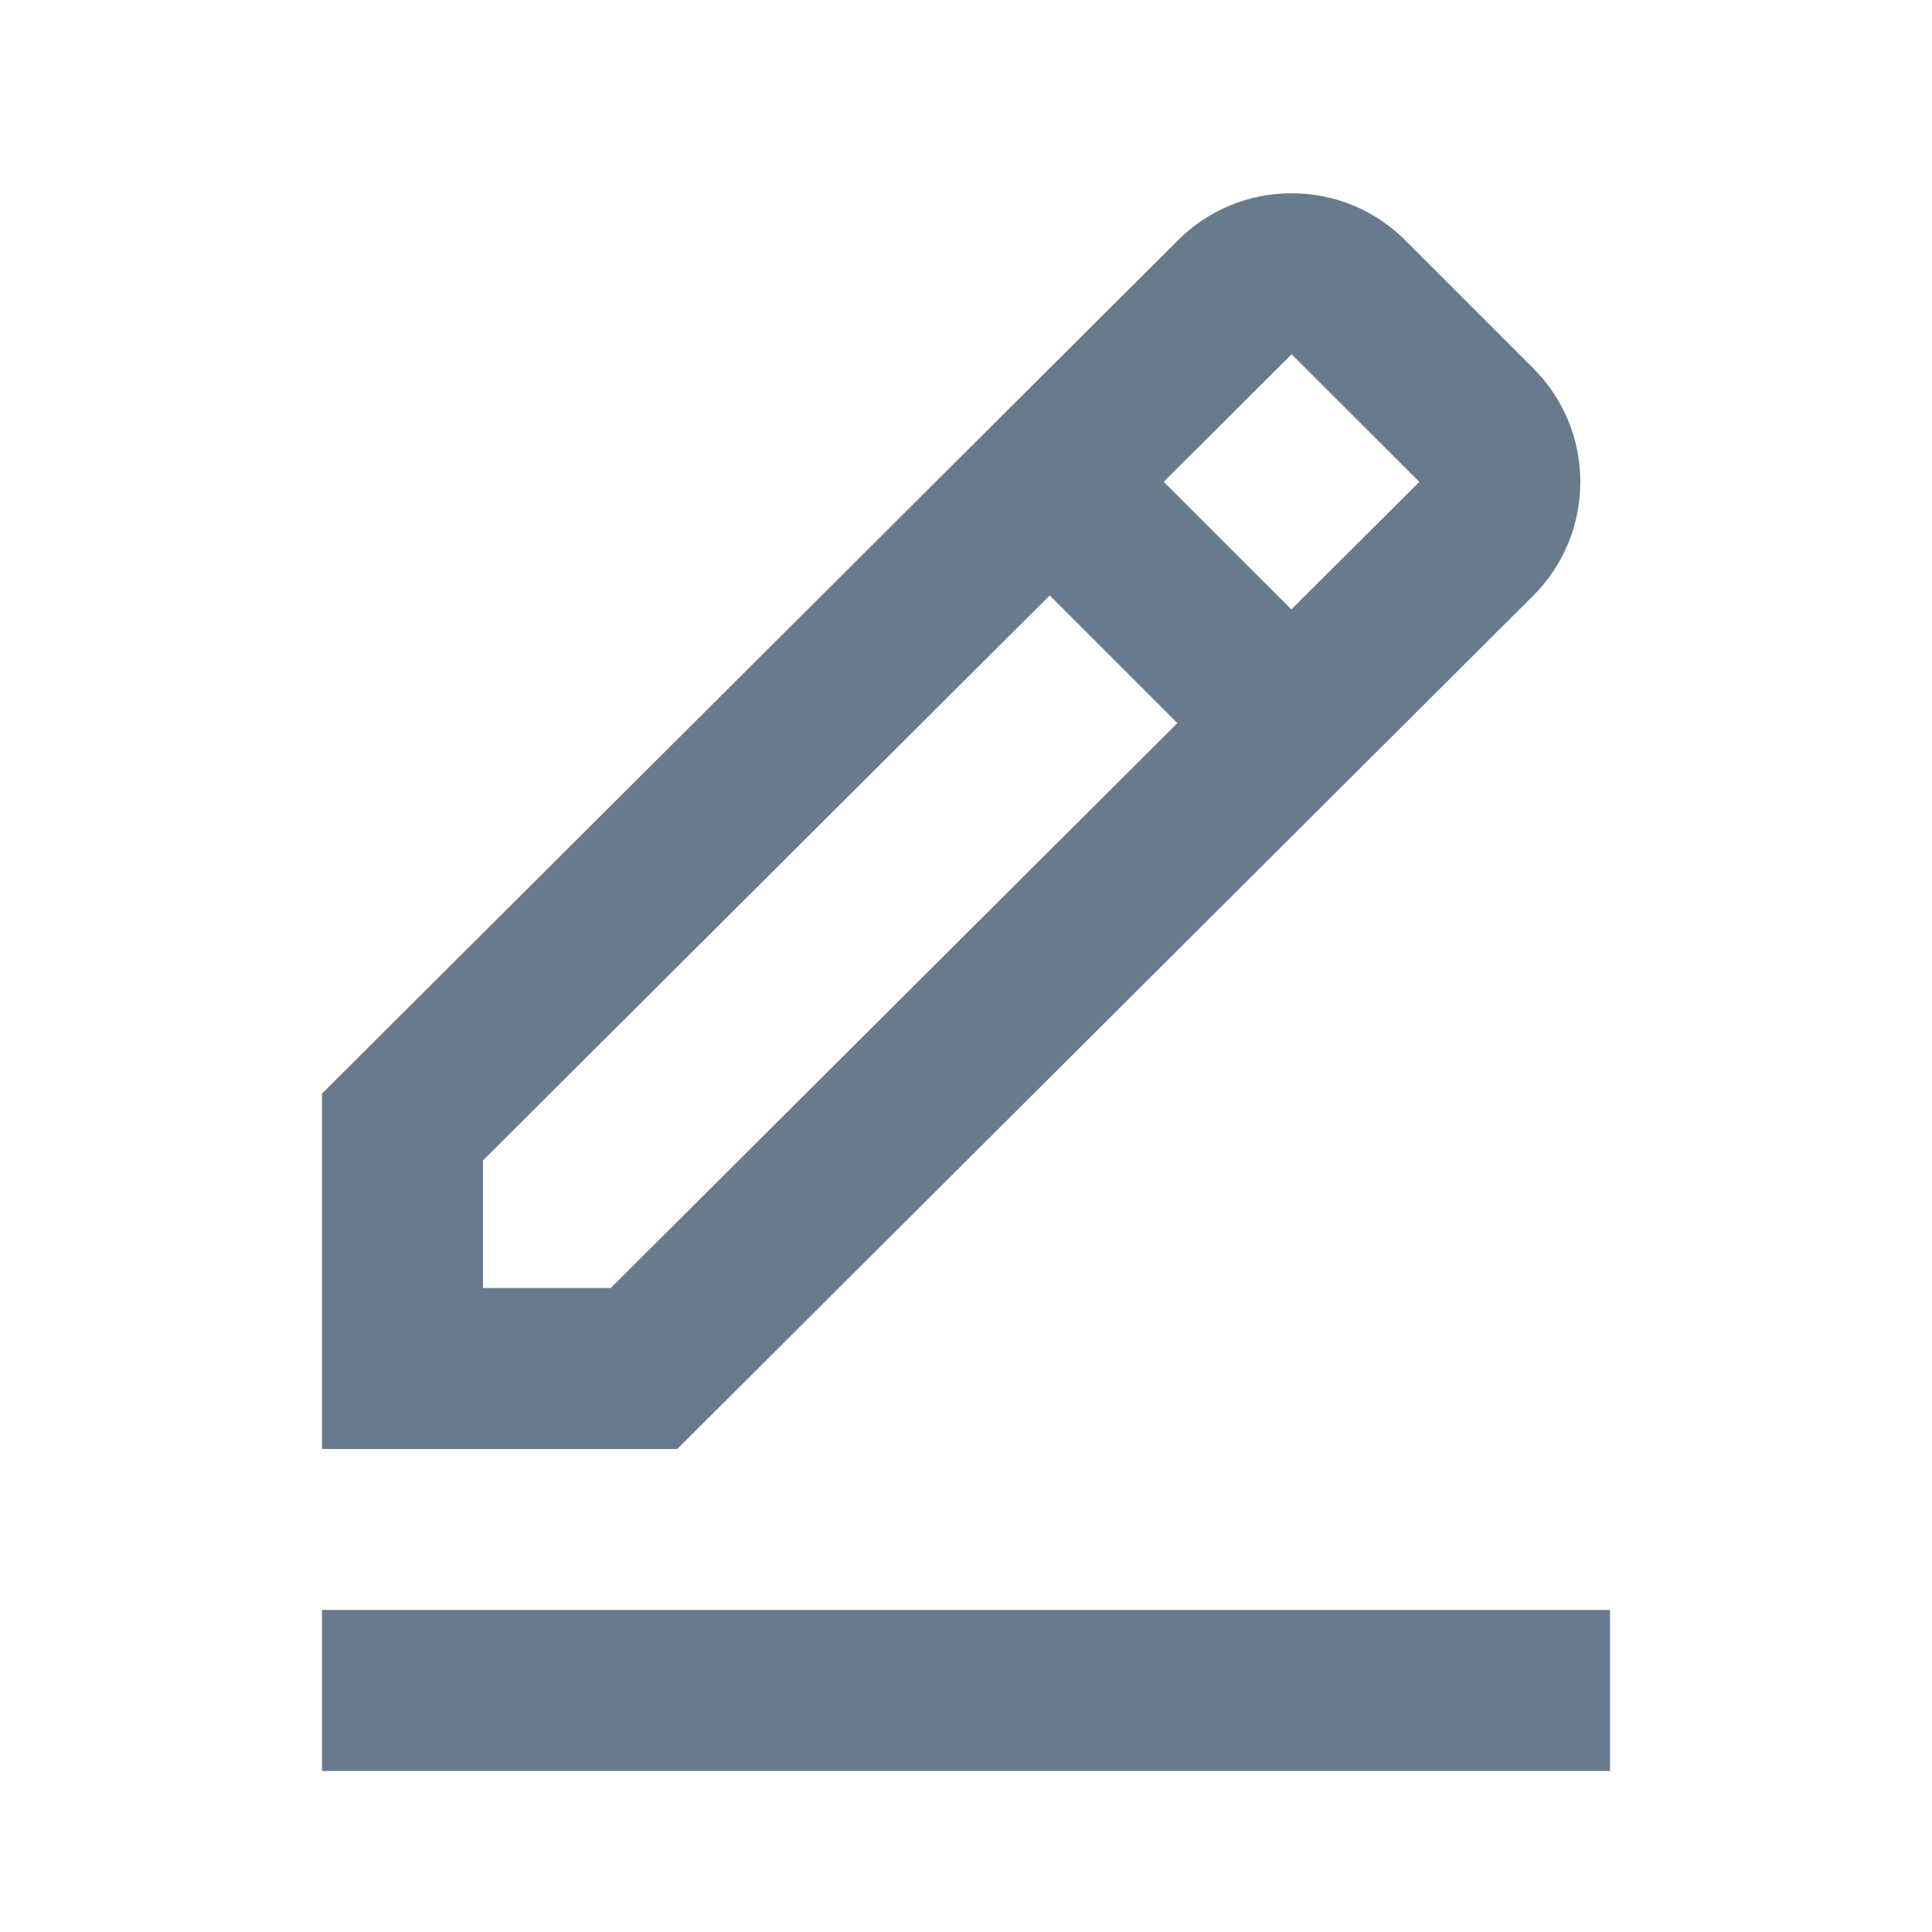
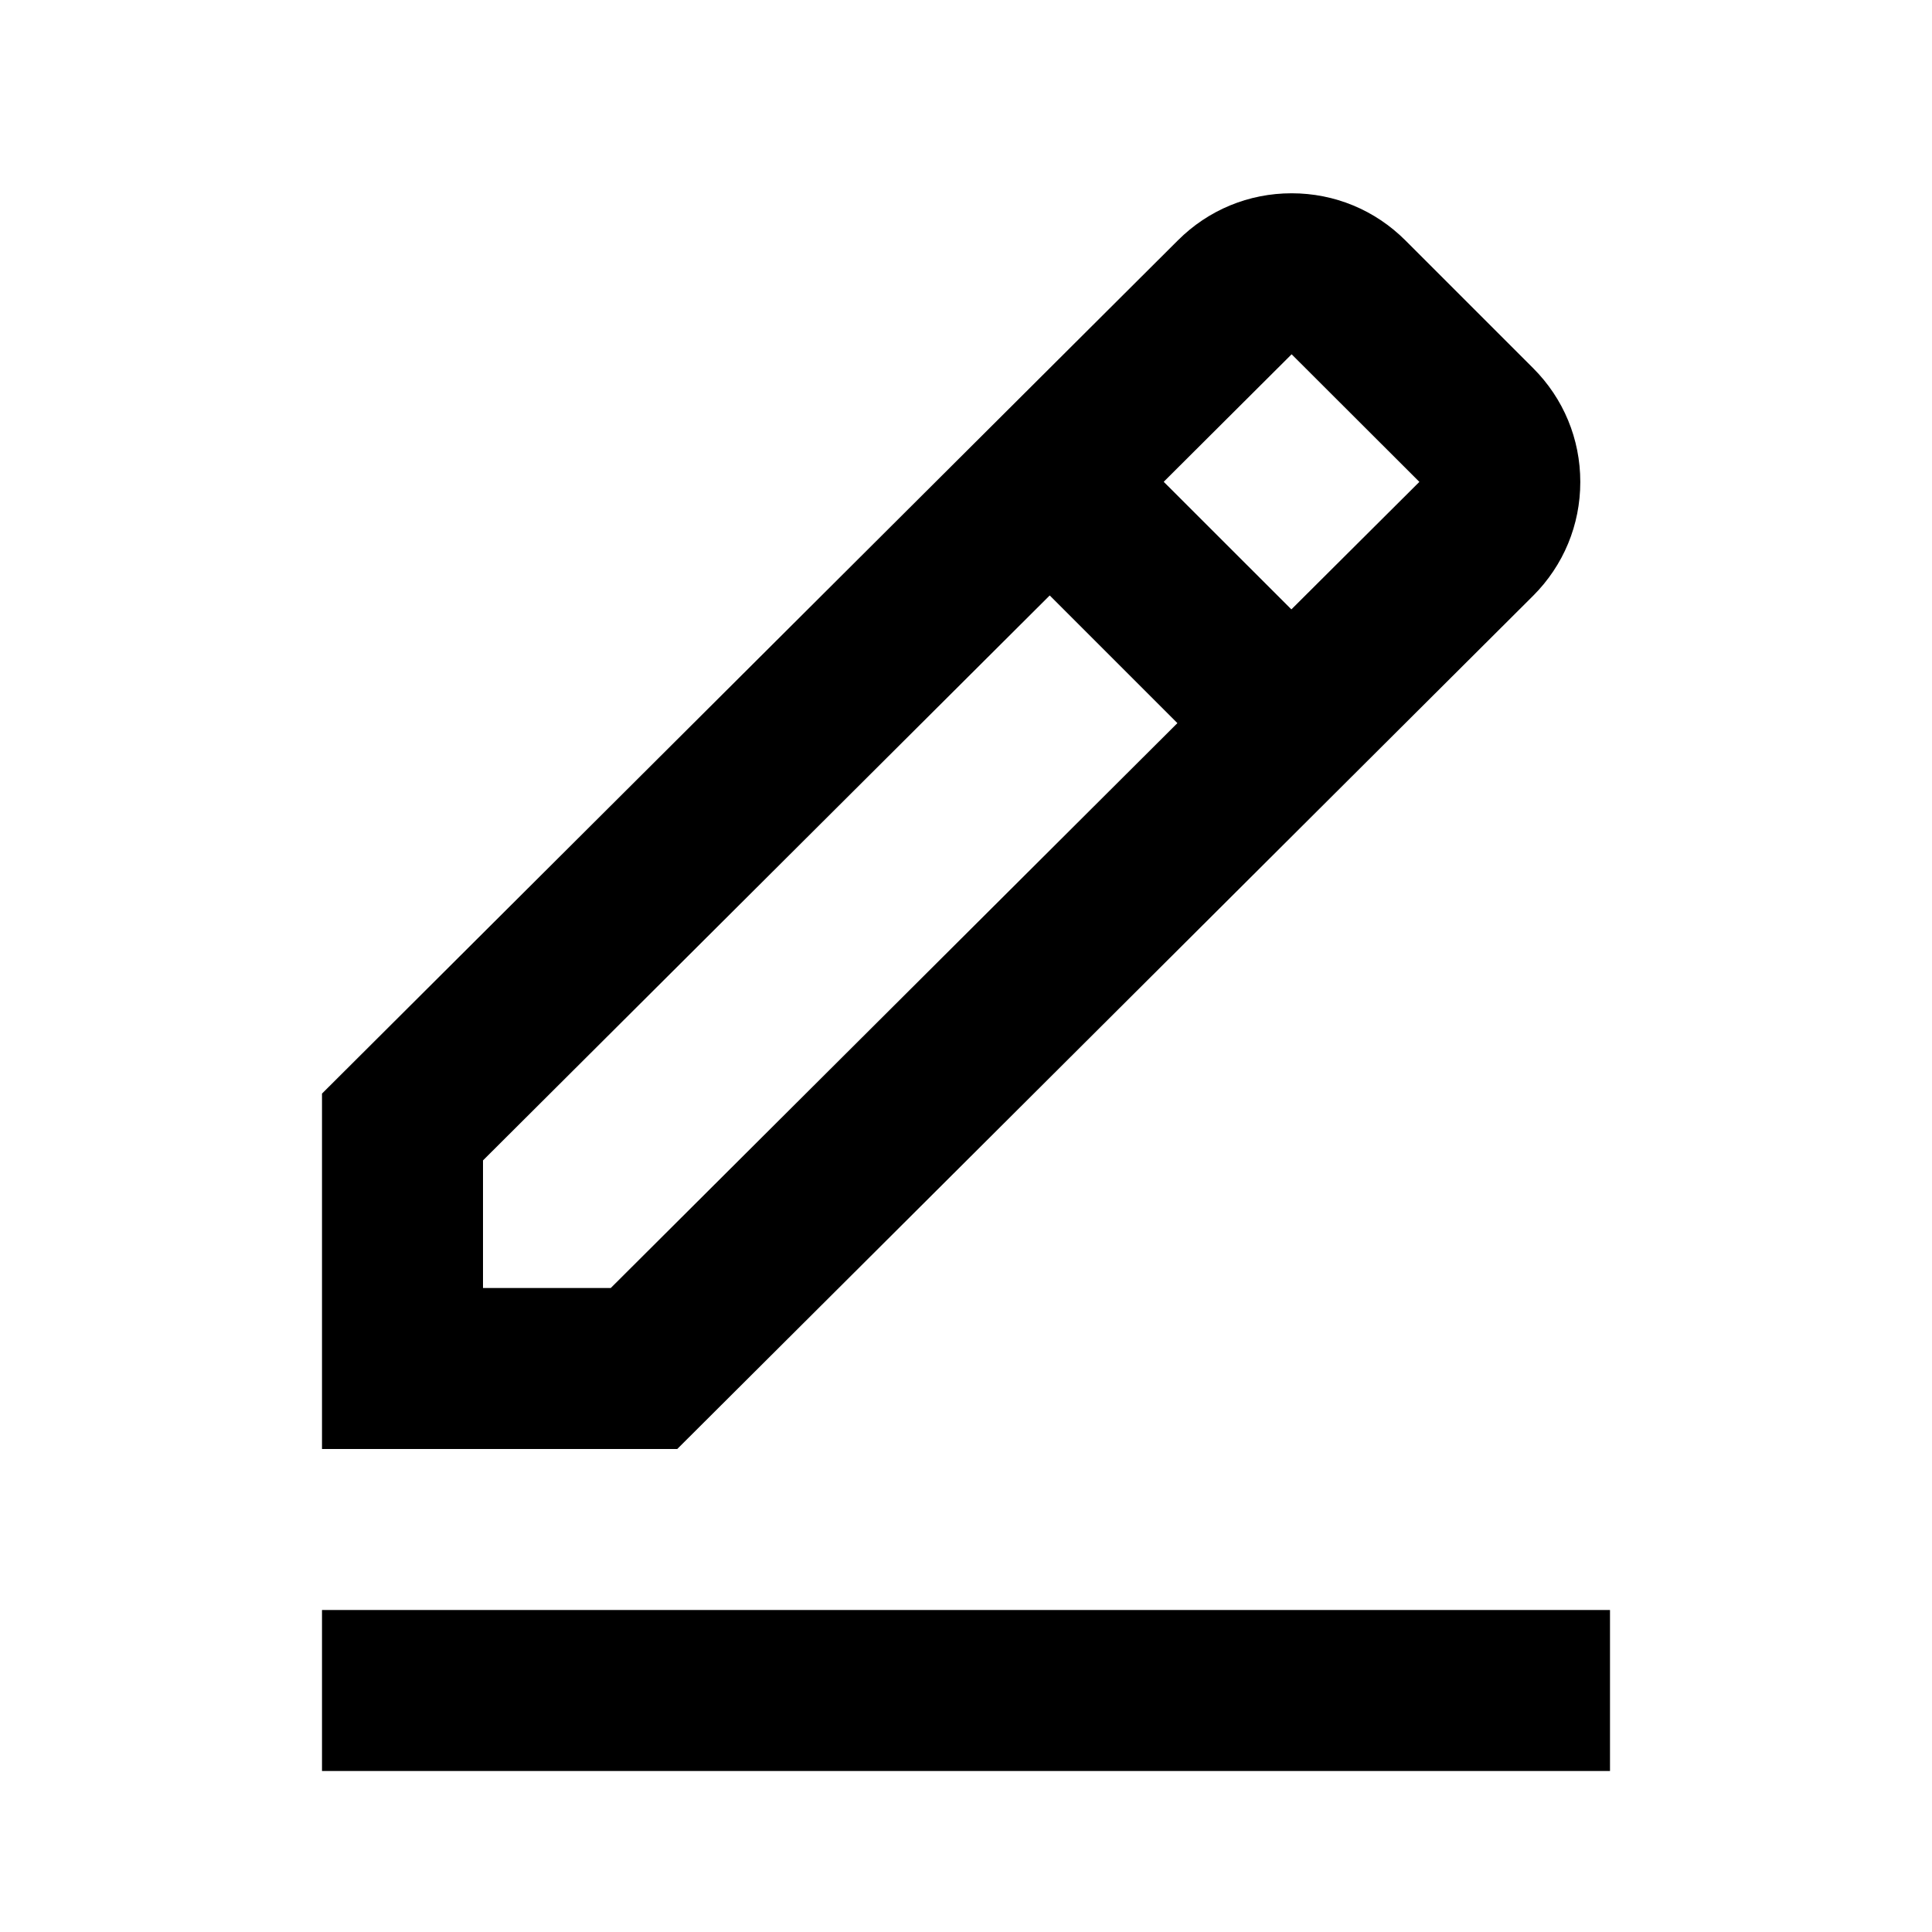
- <svg xmlns="http://www.w3.org/2000/svg" shape-rendering="geometricPrecision" fill="#697a8d" width="24" height="24">
+ <svg xmlns="http://www.w3.org/2000/svg" width="24" height="24">
  <path d="M19.045 7.401c.378-.378.586-.88.586-1.414s-.208-1.036-.586-1.414l-1.586-1.586c-.378-.378-.88-.586-1.414-.586s-1.036.208-1.413.585L4 13.585V18h4.413L19.045 7.401zm-3-3 1.587 1.585-1.59 1.584-1.586-1.585 1.589-1.584zM6 16v-1.585l7.04-7.018 1.586 1.586L7.587 16H6zm-2 4h16v2H4z" />
</svg>
